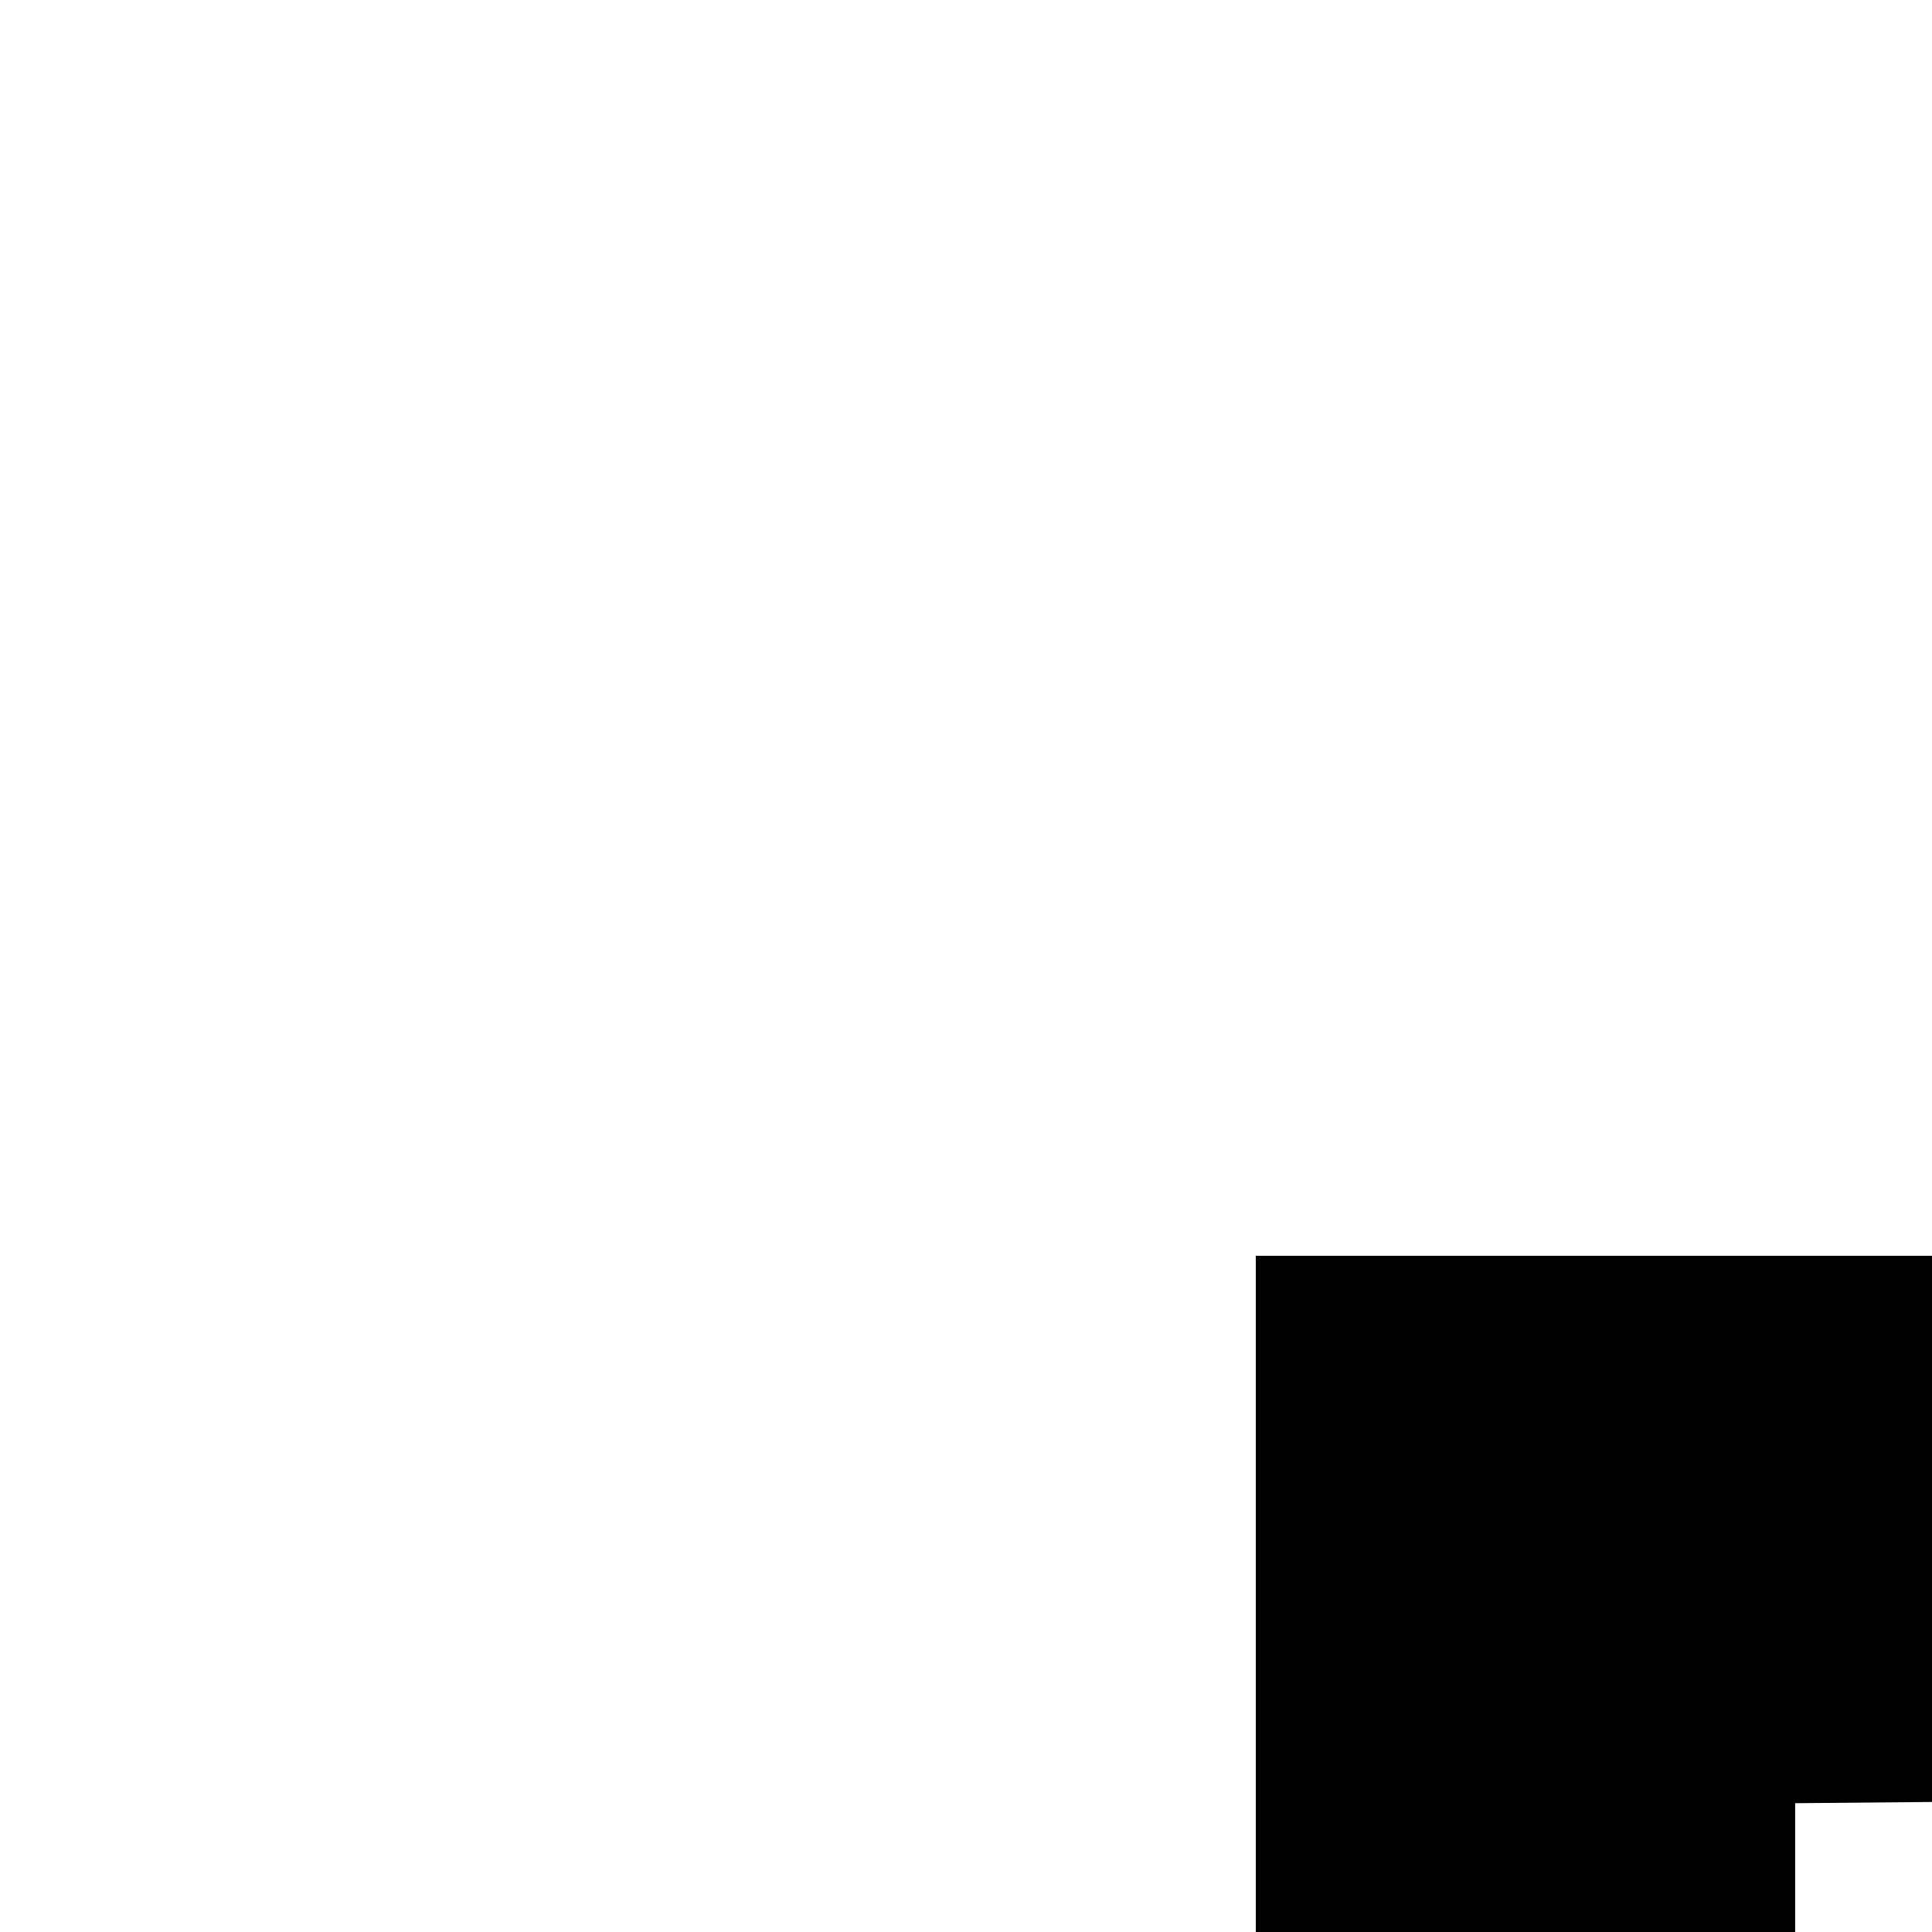
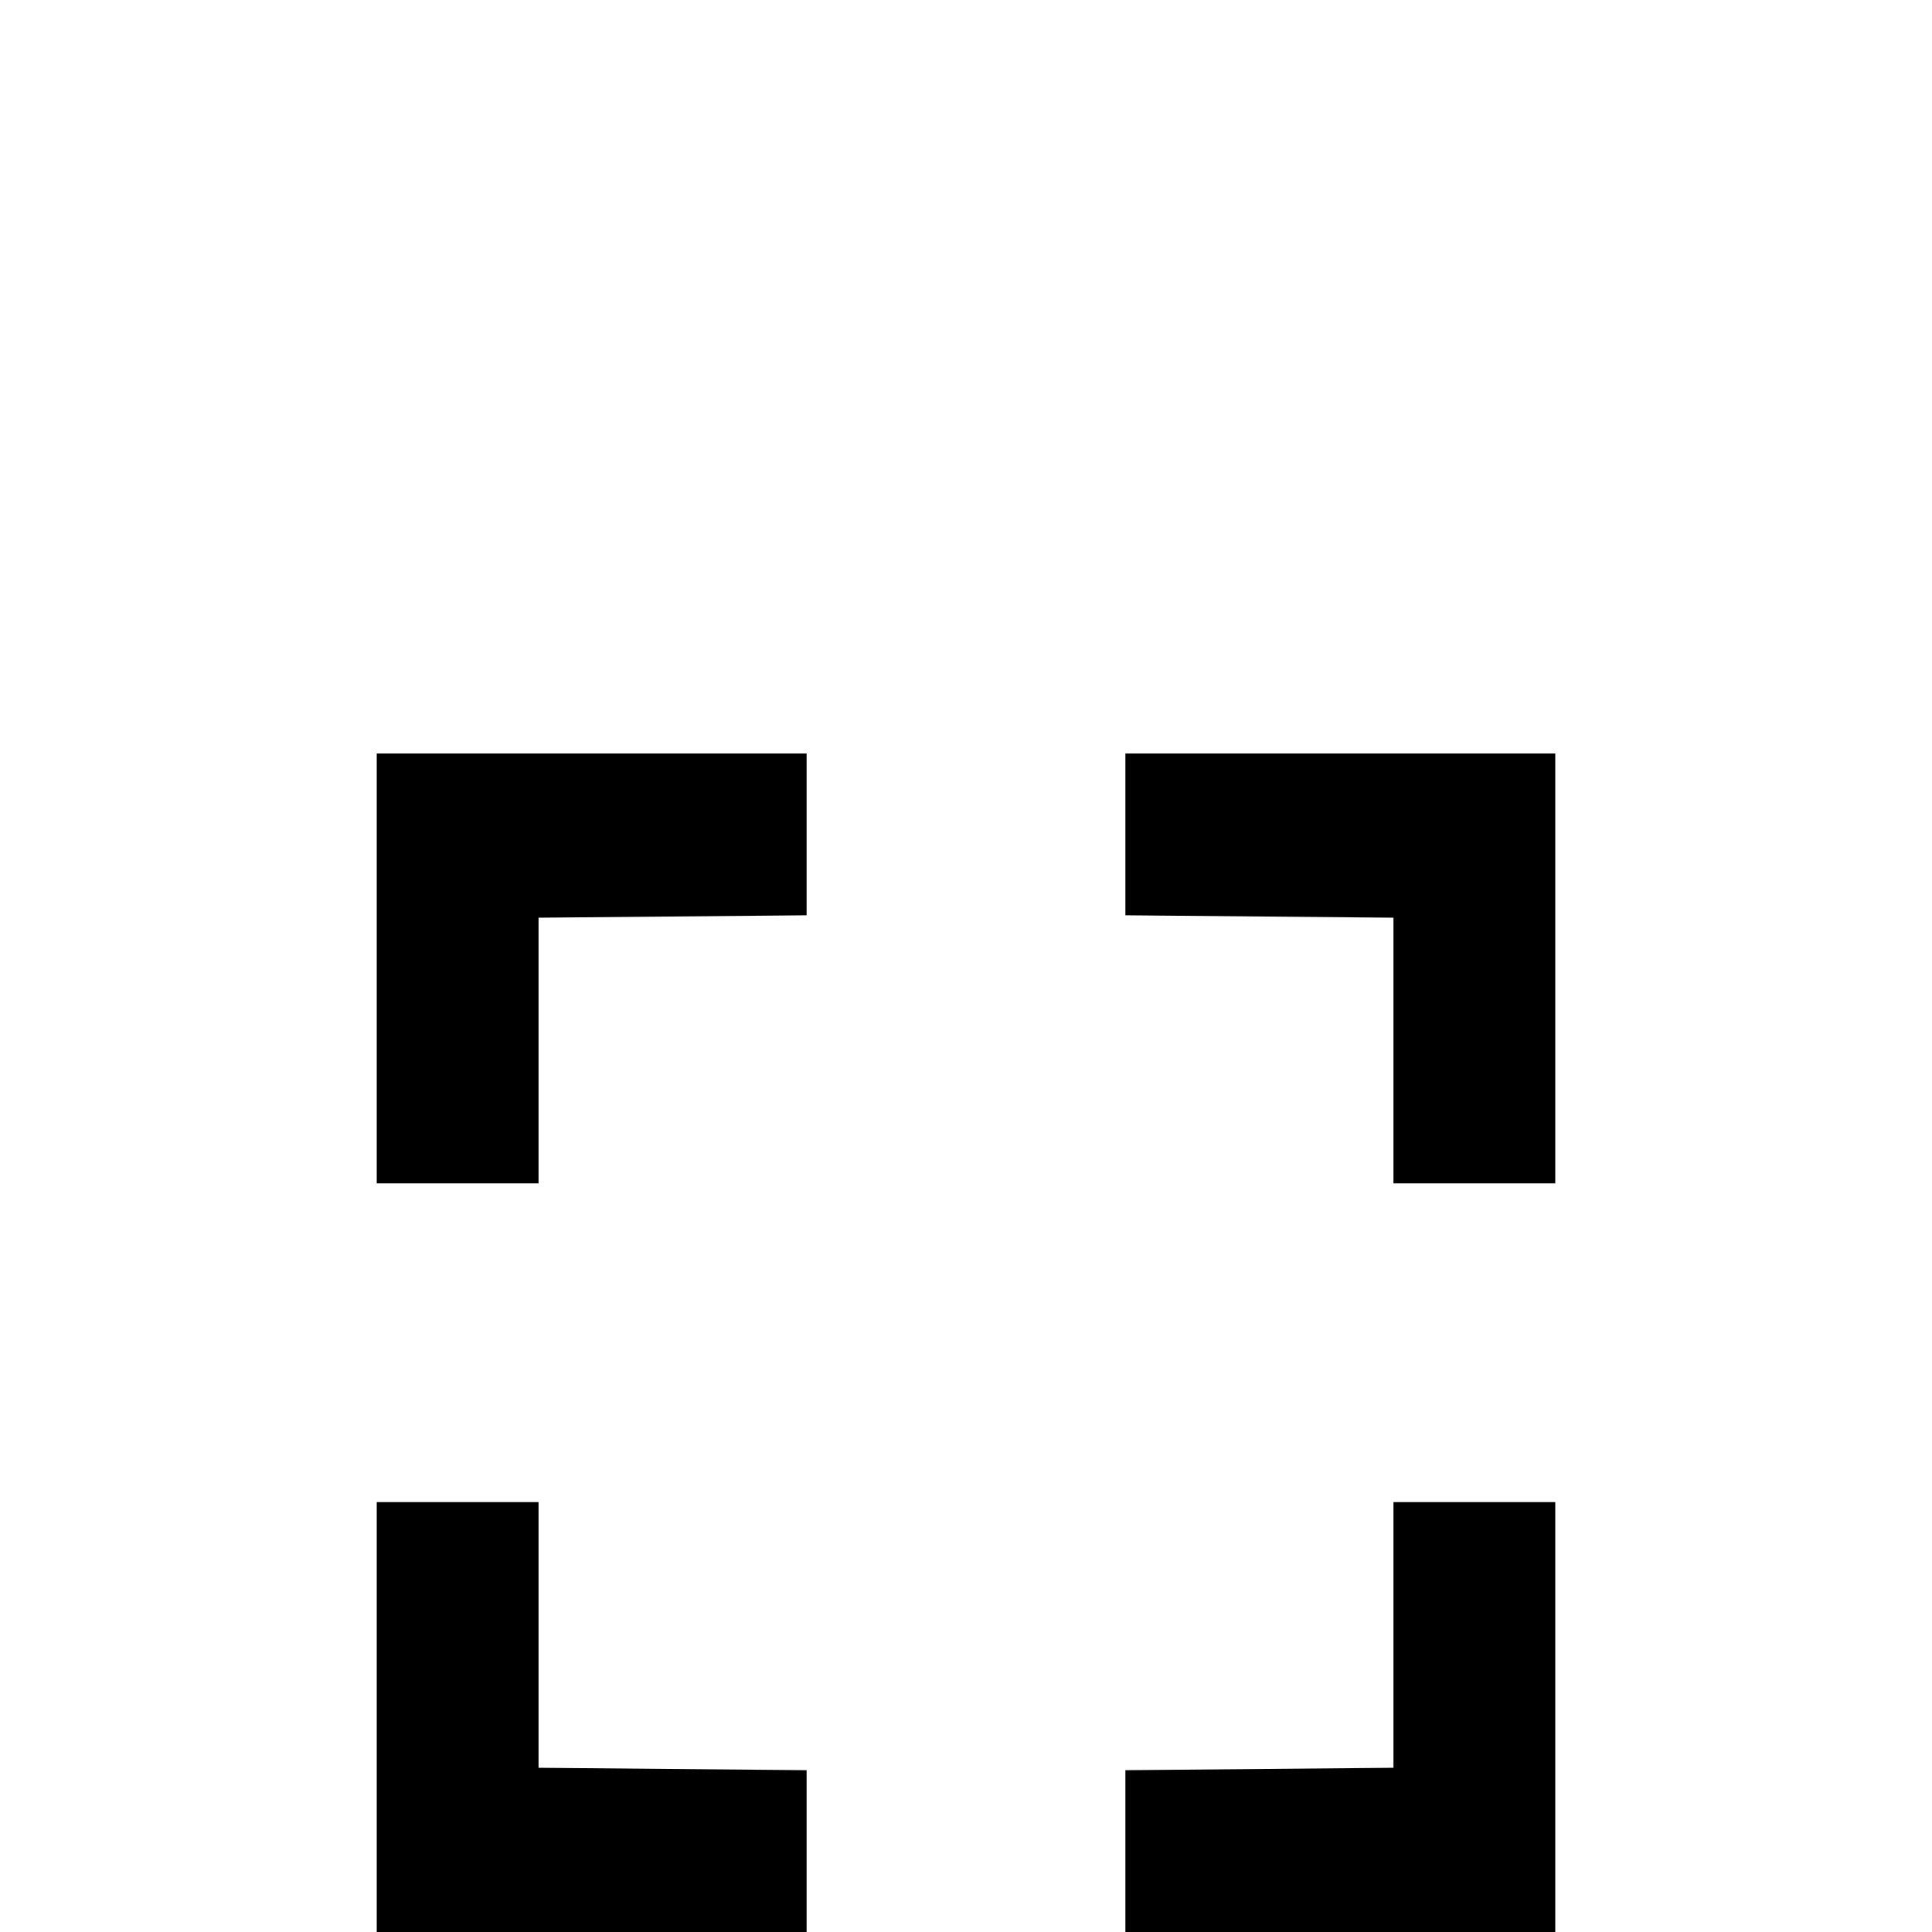
- <svg xmlns="http://www.w3.org/2000/svg" version="1.1" viewBox="0 0 240 240">
+ <svg xmlns="http://www.w3.org/2000/svg" version="1.1" width="800" hight="800">
  <path d="M0 0 C22.11 0 44.22 0 67 0 C67 58.74 67 117.48 67 178 C8.26 178 -50.48 178 -111 178 C-111 155.89 -111 133.78 -111 111 C-56.055 110.505 -56.055 110.505 0 110 C0 73.7 0 37.4 0 0 Z " fill="#000000" transform="translate(577,466)" />
  <path d="M0 0 C22.11 0 44.22 0 67 0 C67 36.3 67 72.6 67 110 C103.63 110.33 140.26 110.66 178 111 C178 133.11 178 155.22 178 178 C119.26 178 60.52 178 0 178 C0 119.26 0 60.52 0 0 Z " fill="#000000" transform="translate(156,466)" />
  <path d="M0 0 C58.74 0 117.48 0 178 0 C178 58.74 178 117.48 178 178 C155.89 178 133.78 178 111 178 C111 141.7 111 105.4 111 68 C74.37 67.67 37.74 67.34 0 67 C0 44.89 0 22.78 0 0 Z " fill="#000000" transform="translate(466,156)" />
  <path d="M0 0 C58.74 0 117.48 0 178 0 C178 22.11 178 44.22 178 67 C123.055 67.495 123.055 67.495 67 68 C67 104.3 67 140.6 67 178 C44.89 178 22.78 178 0 178 C0 119.26 0 60.52 0 0 Z " fill="#000000" transform="translate(156,156)" />
</svg>
